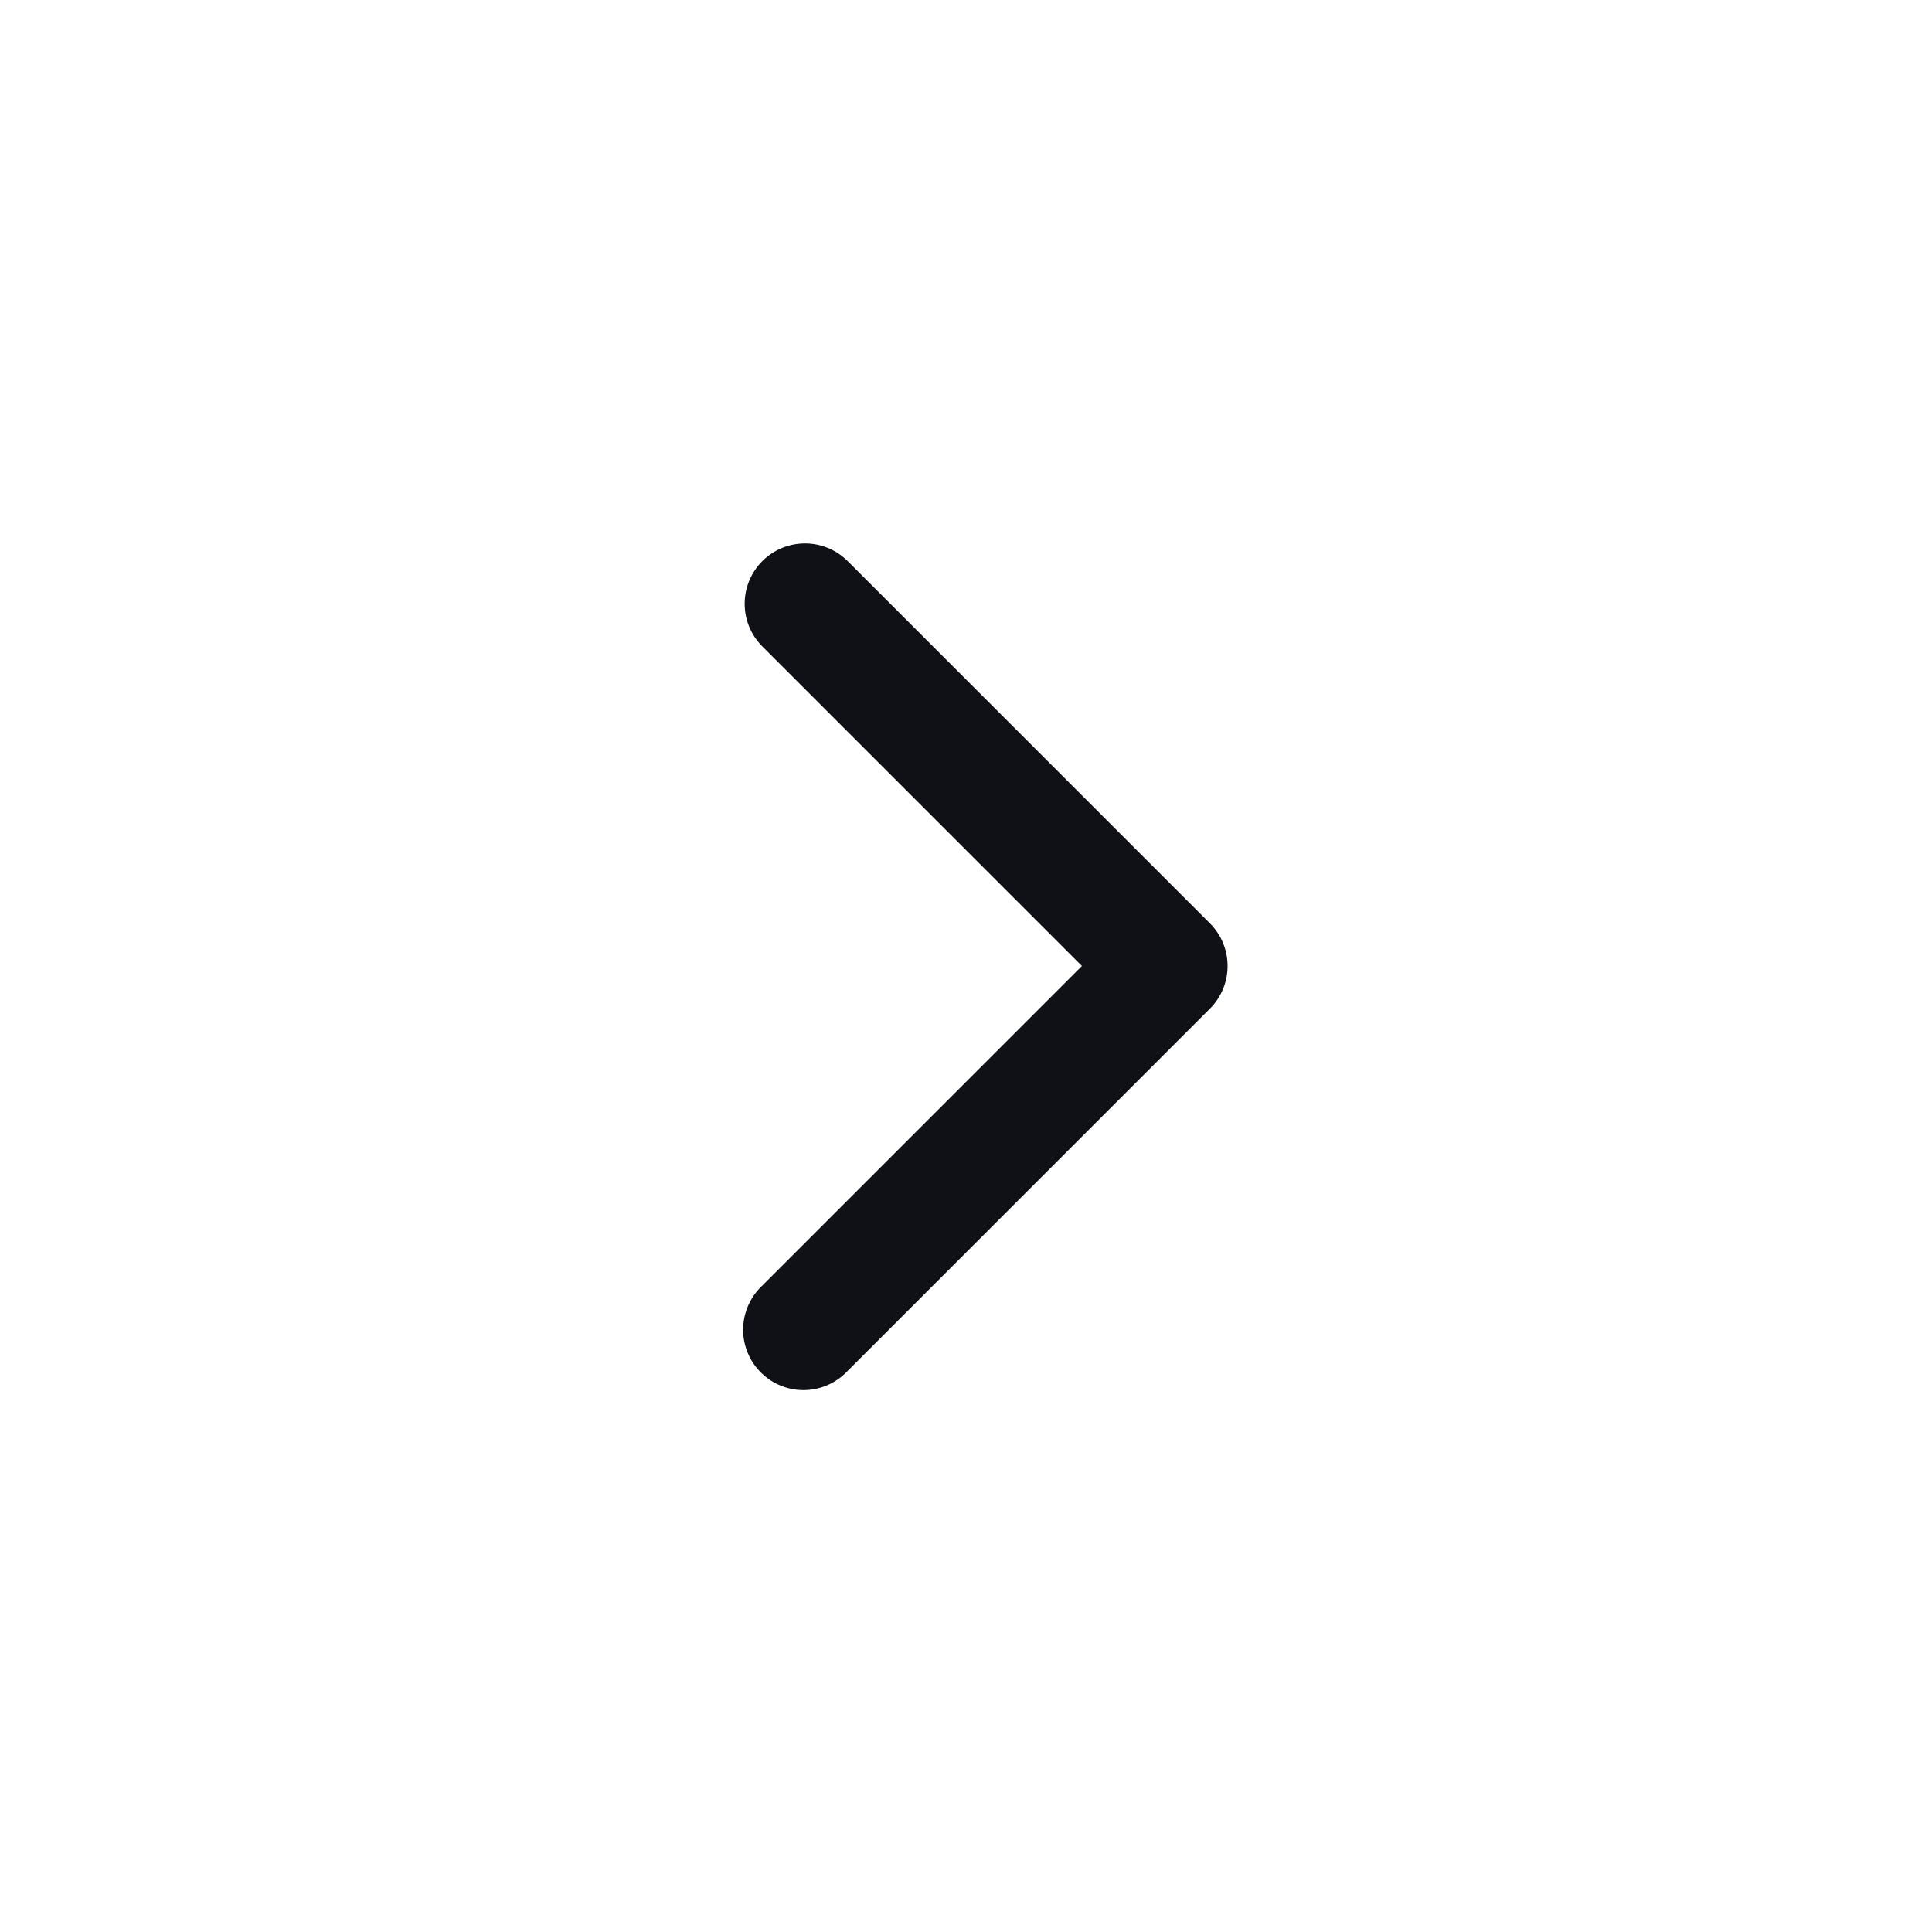
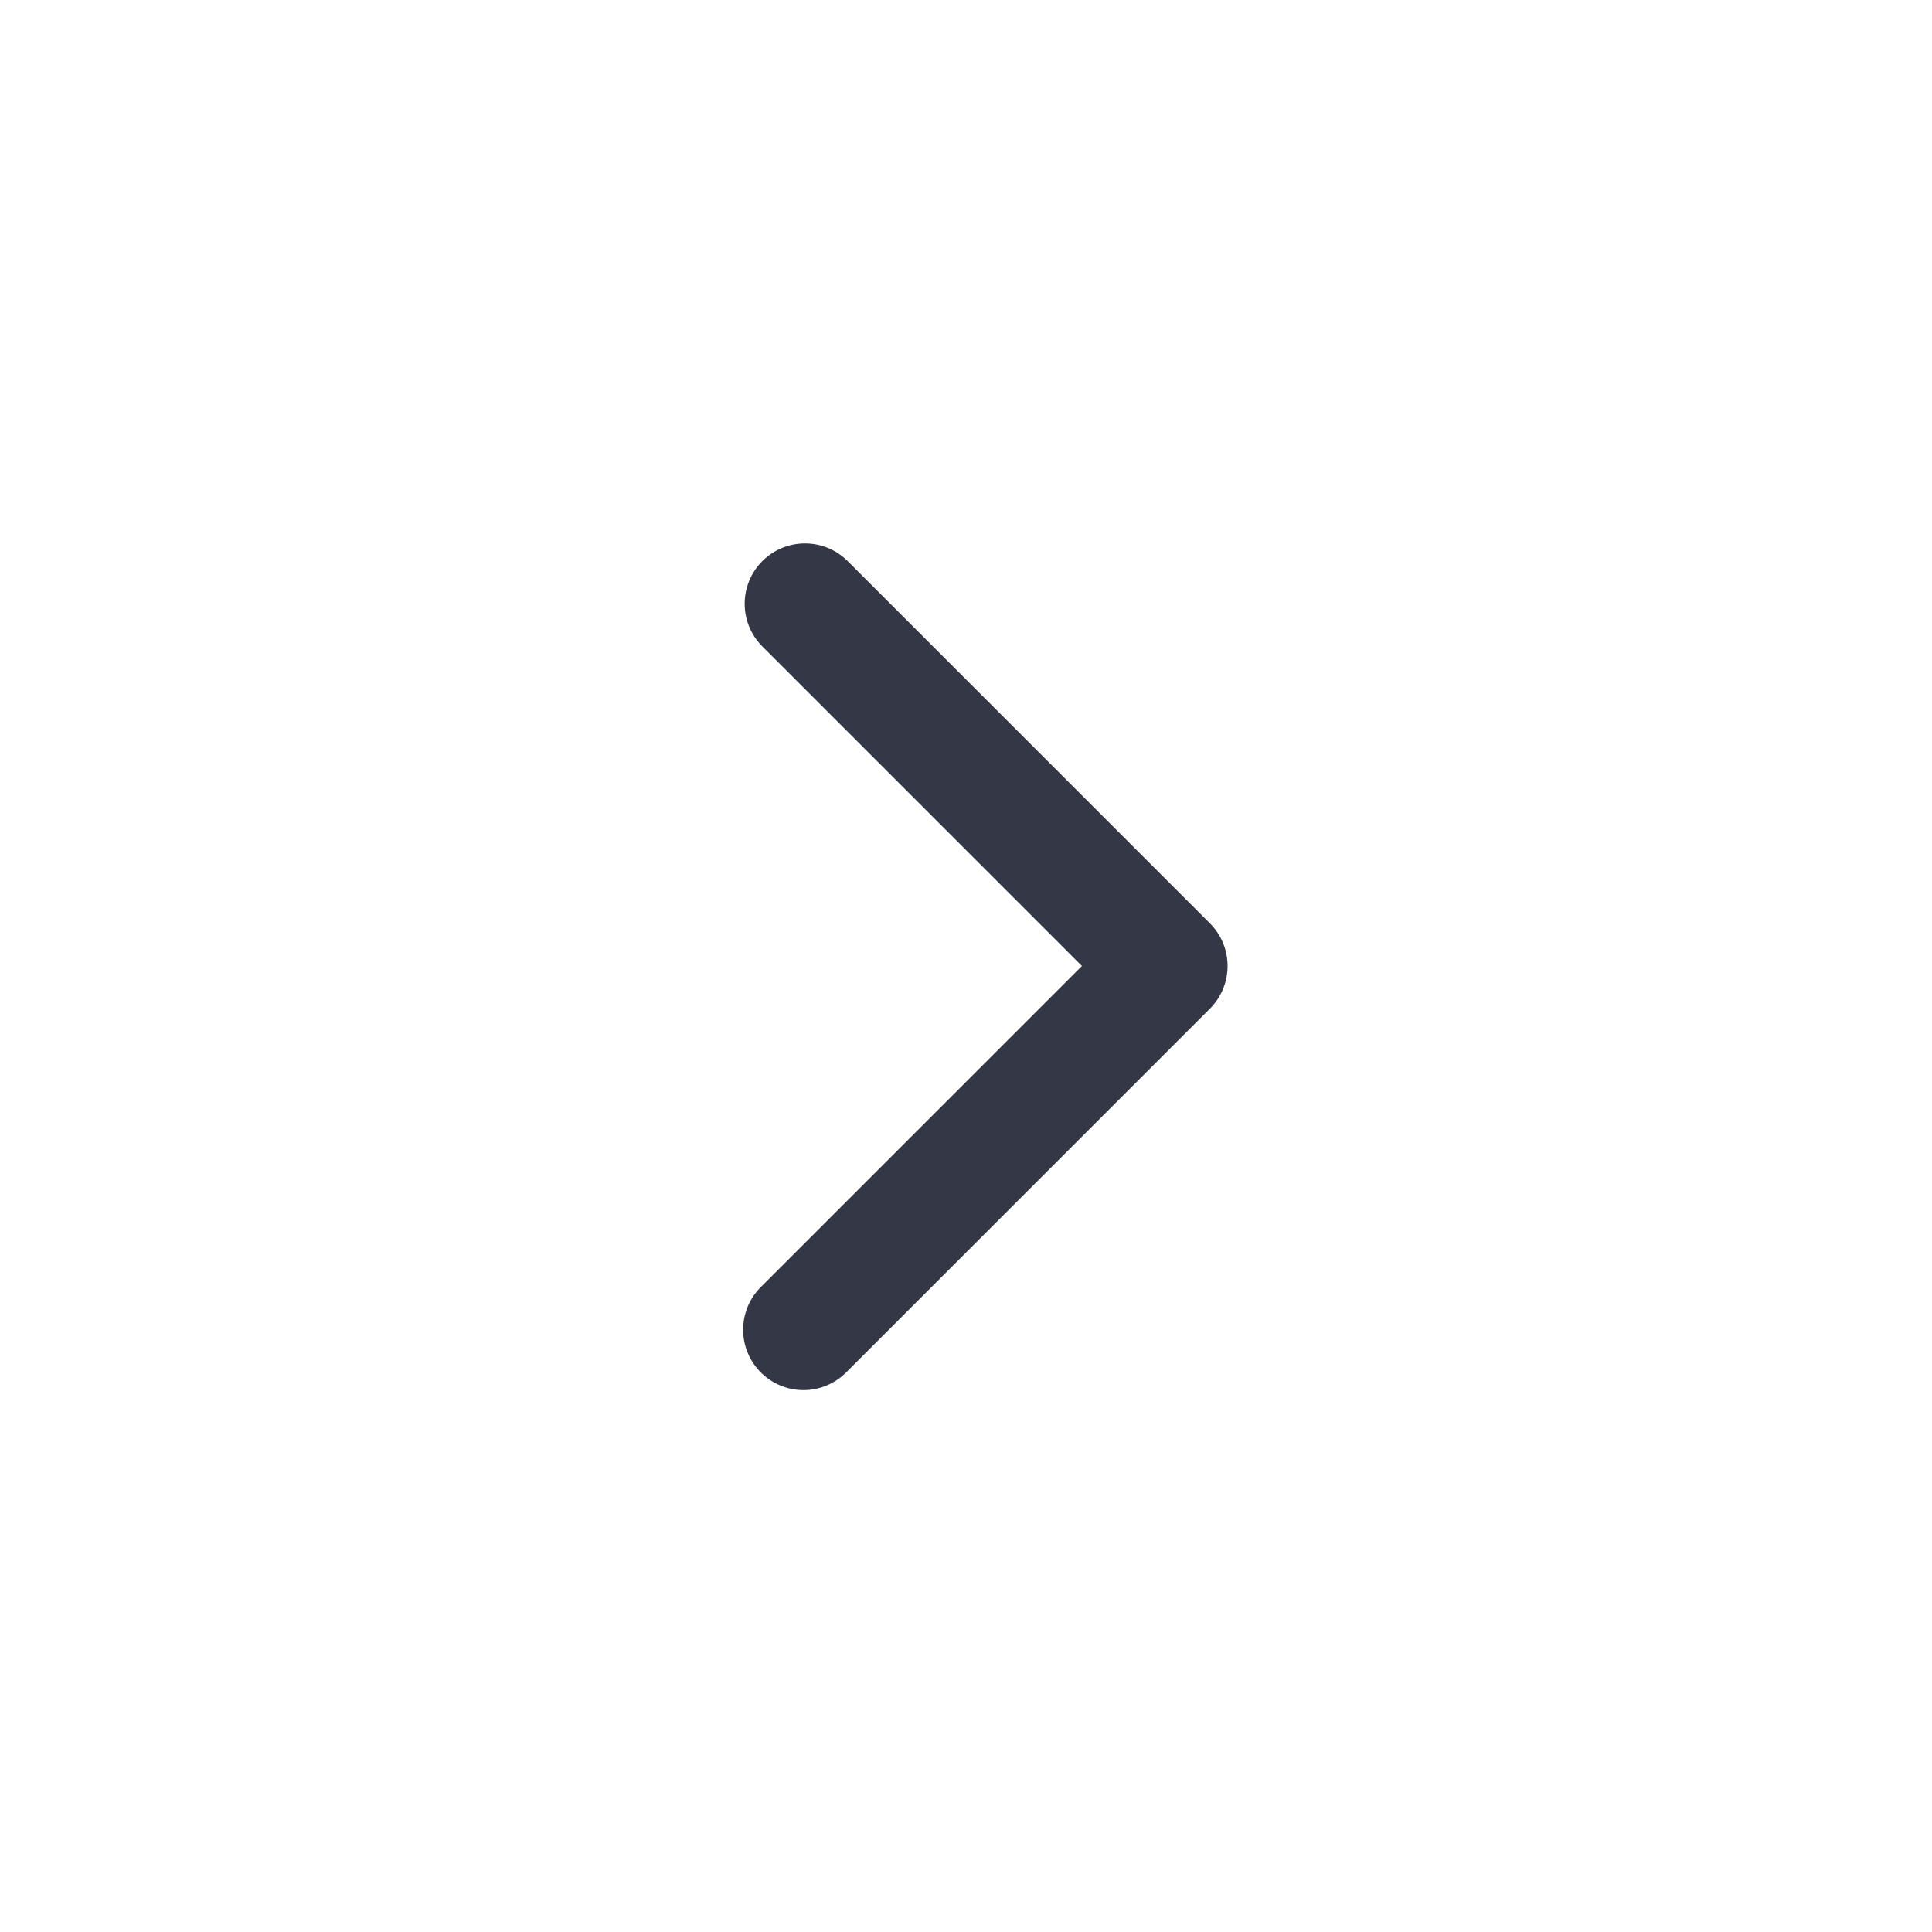
<svg xmlns="http://www.w3.org/2000/svg" width="24" height="24" fill="none" viewBox="0 0 24 24">
-   <path fill="#101116" fill-rule="evenodd" d="M9.47 6.97a.75.75 0 0 0 0 1.06L13.44 12l-3.97 3.97a.75.75 0 1 0 1.06 1.06l4.5-4.5a.75.75 0 0 0 0-1.06l-4.5-4.5a.75.75 0 0 0-1.06 0" clip-rule="evenodd" />
+   <path fill="#343846" fill-rule="evenodd" d="M9.47 6.97a.75.75 0 0 0 0 1.06L13.44 12l-3.97 3.97a.75.75 0 1 0 1.06 1.06l4.5-4.5a.75.75 0 0 0 0-1.06l-4.5-4.5a.75.75 0 0 0-1.06 0" clip-rule="evenodd" />
</svg>
